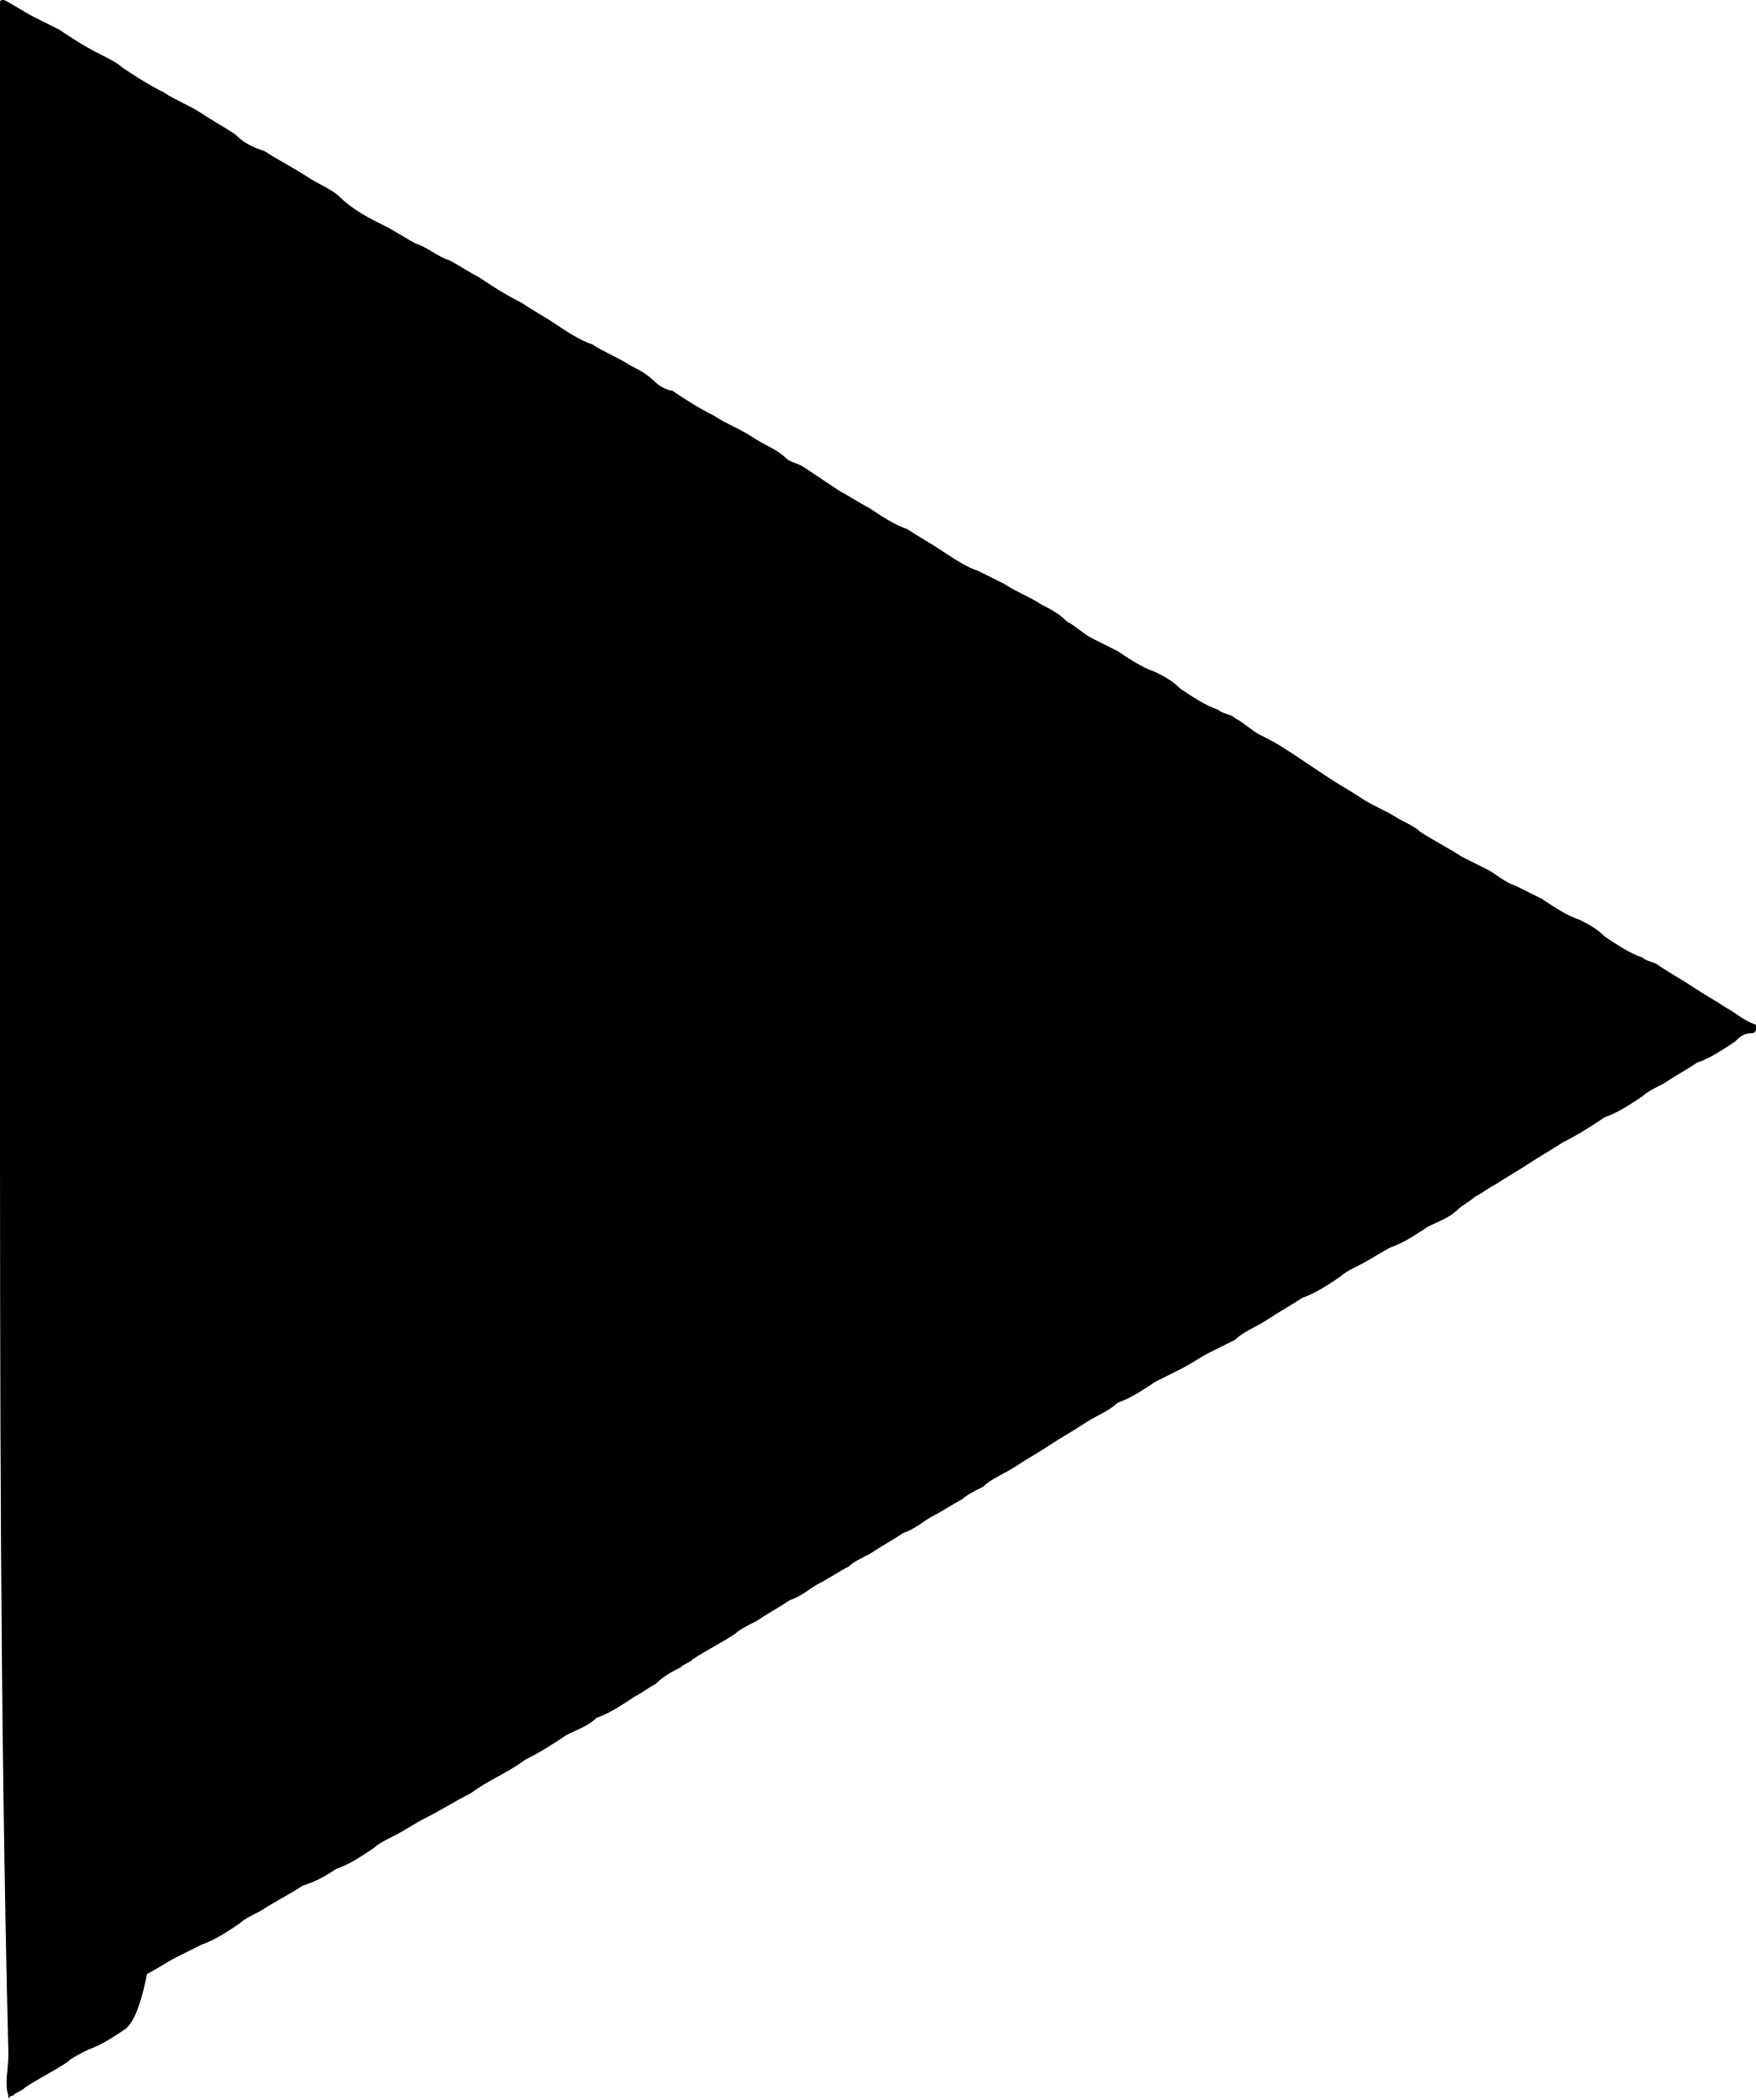
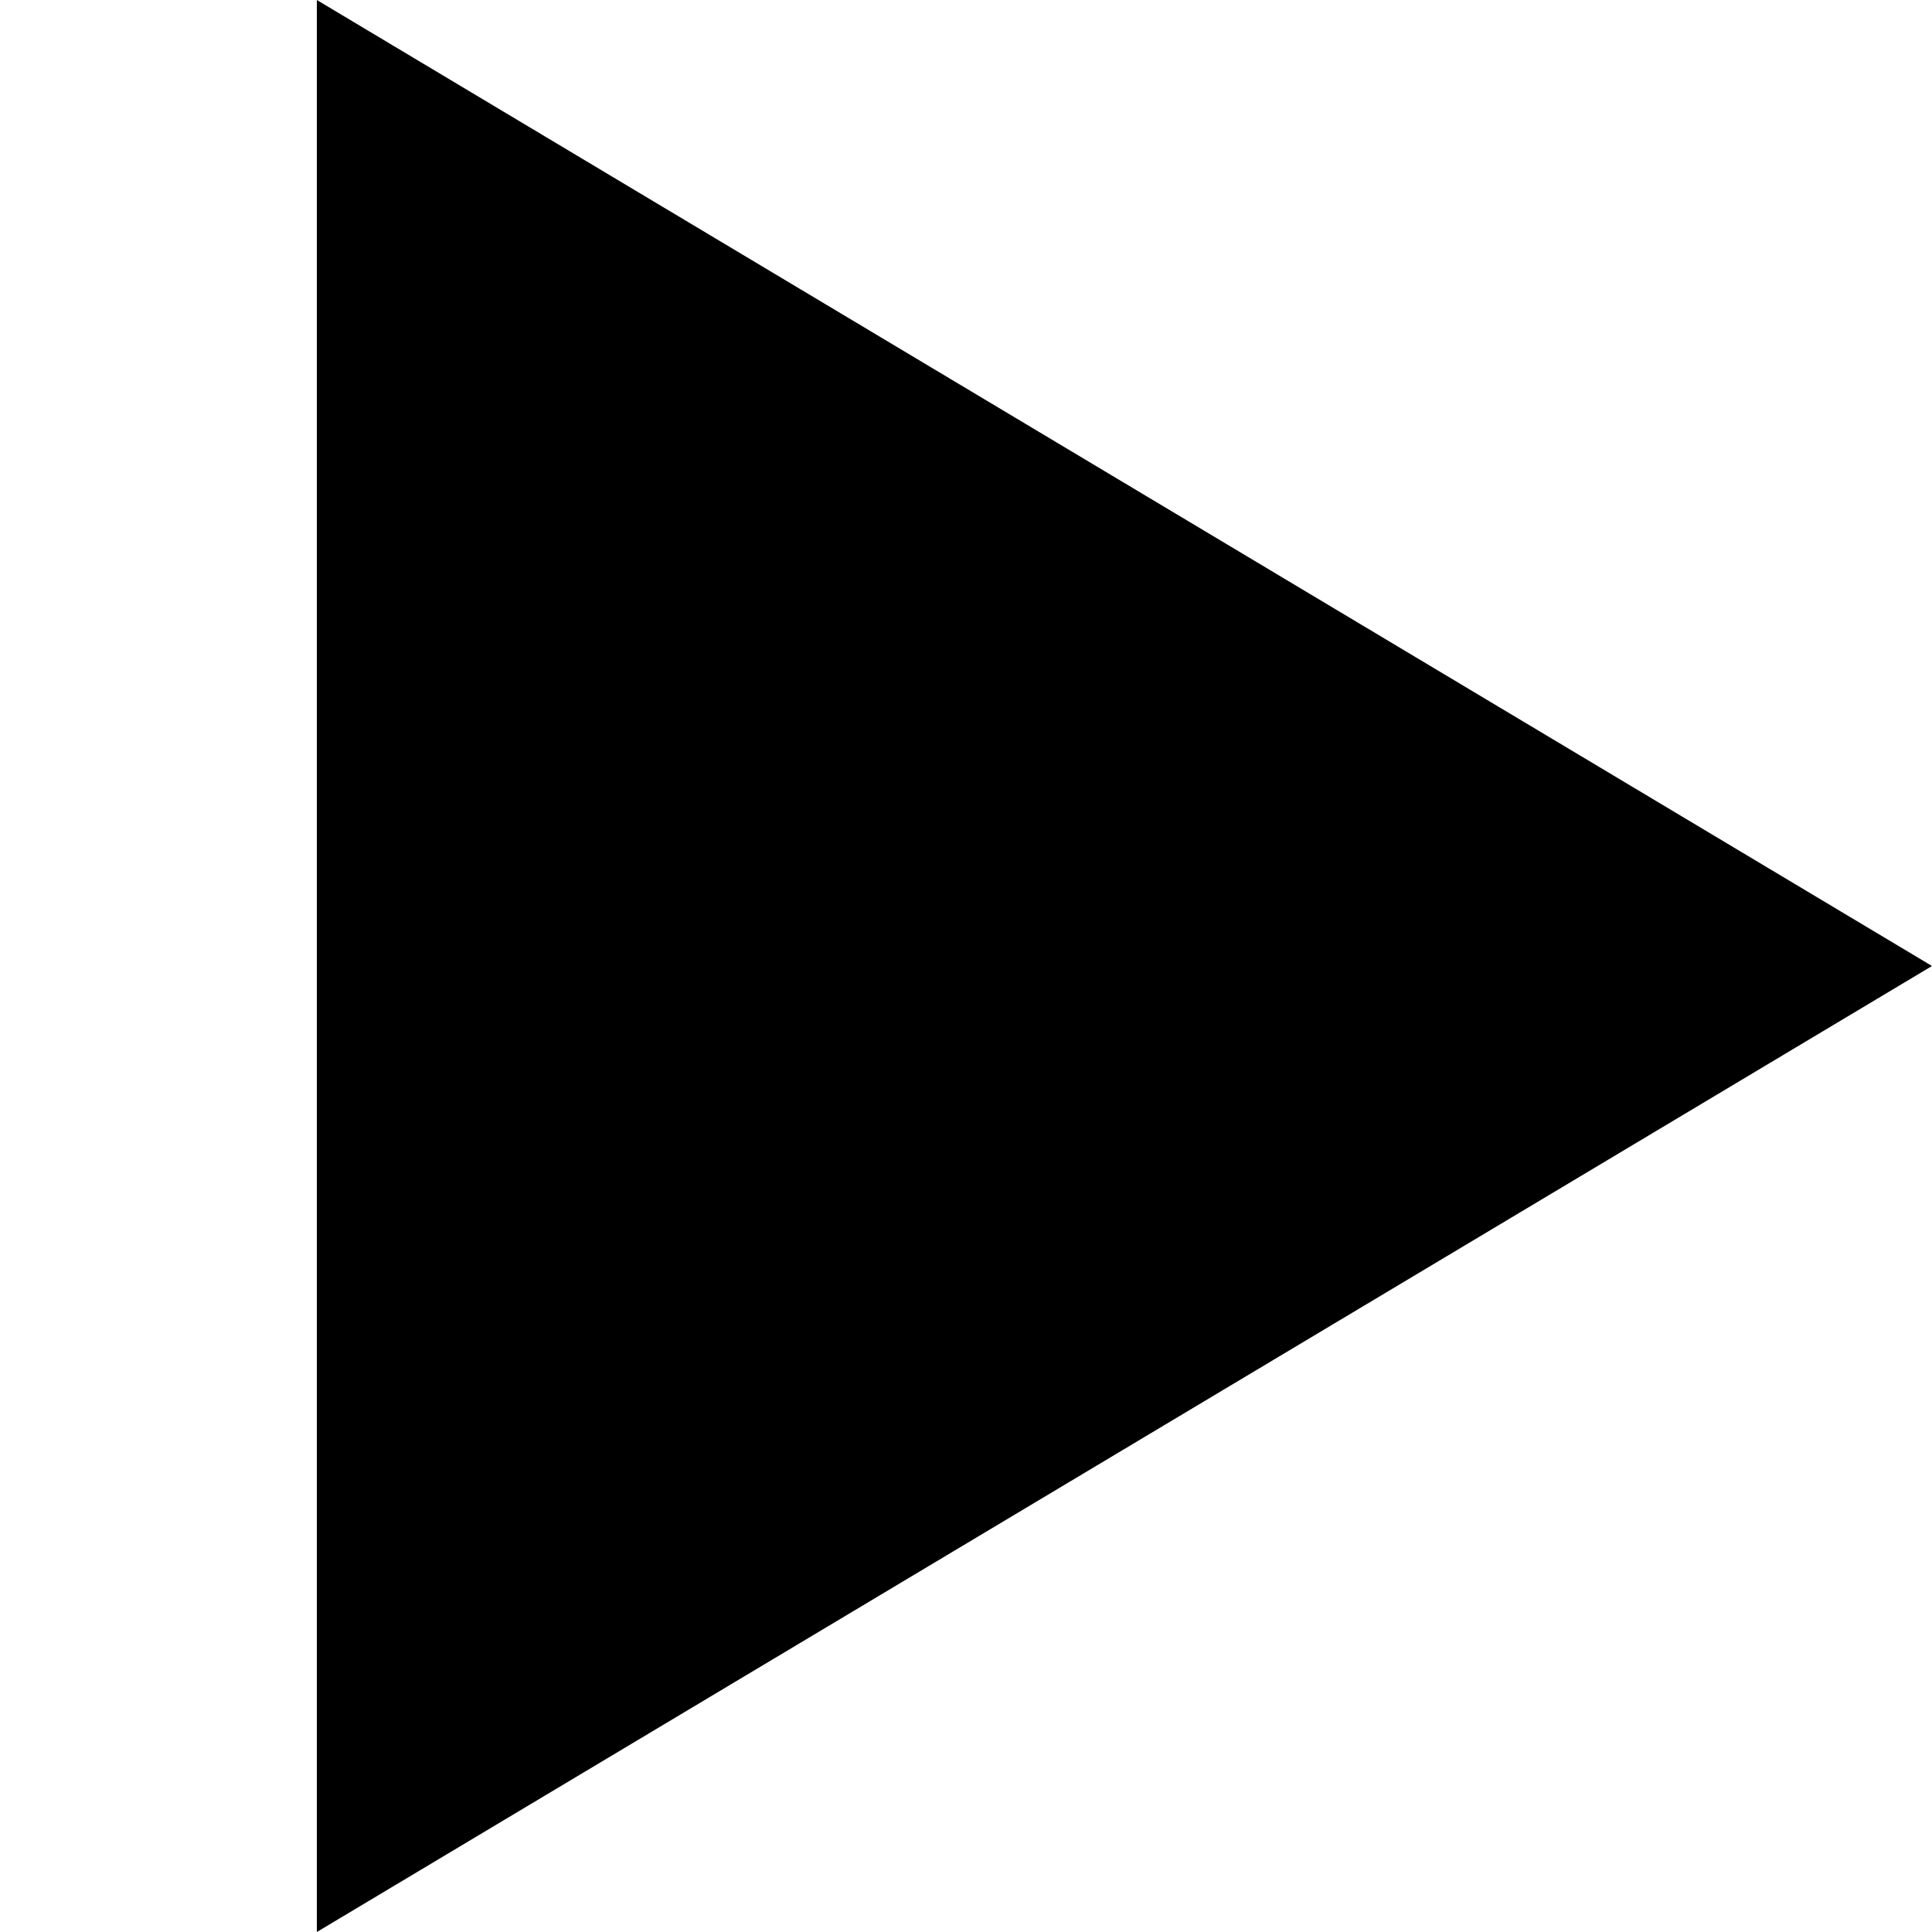
- <svg xmlns="http://www.w3.org/2000/svg" version="1.1" id="Layer_1" x="0px" y="0px" viewBox="0 0 41.8 50" style="enable-background:new 0 0 41.8 50;" xml:space="preserve">
-   <path d="M0,24.9C0,16.7,0,8.5,0,0.3c0-0.1,0-0.1,0-0.2C0,0,0,0,0.1,0c0.2,0.1,0.5,0.3,0.7,0.4c0.2,0.1,0.4,0.2,0.6,0.3  c0.3,0.2,0.6,0.4,1,0.6c0.2,0.1,0.4,0.2,0.5,0.3c0.3,0.2,0.6,0.4,1,0.6c0.3,0.2,0.6,0.3,0.9,0.5c0.3,0.2,0.5,0.3,0.8,0.5  C5.8,3.4,6,3.5,6.3,3.6c0.3,0.2,0.7,0.4,1,0.6c0.3,0.2,0.6,0.3,0.8,0.5C8.4,5,8.8,5.2,9.2,5.4c0.2,0.1,0.5,0.3,0.7,0.4  c0.3,0.1,0.5,0.3,0.8,0.4c0.2,0.1,0.5,0.3,0.7,0.4c0.3,0.2,0.6,0.4,1,0.6c0.3,0.2,0.5,0.3,0.8,0.5c0.3,0.2,0.6,0.4,0.9,0.5  c0.3,0.2,0.6,0.3,0.9,0.5c0.2,0.1,0.4,0.2,0.6,0.4c0.1,0.1,0.3,0.2,0.4,0.2c0.3,0.2,0.6,0.4,1,0.6c0.3,0.2,0.6,0.3,0.9,0.5  c0.3,0.2,0.6,0.3,0.8,0.5c0.1,0.1,0.2,0.1,0.4,0.2c0.3,0.2,0.6,0.4,0.9,0.6c0.2,0.1,0.5,0.3,0.7,0.4c0.3,0.2,0.6,0.4,0.9,0.5  c0.3,0.2,0.5,0.3,0.8,0.5c0.3,0.2,0.6,0.4,0.9,0.5c0.2,0.1,0.4,0.2,0.6,0.3c0.3,0.2,0.6,0.3,0.9,0.5c0.2,0.1,0.4,0.2,0.6,0.4  c0.2,0.1,0.4,0.3,0.6,0.4c0.2,0.1,0.4,0.2,0.6,0.3c0.3,0.2,0.6,0.4,0.9,0.5c0.2,0.1,0.4,0.2,0.6,0.4c0.3,0.2,0.6,0.4,0.9,0.5  c0.1,0.1,0.3,0.1,0.4,0.2c0.2,0.1,0.4,0.3,0.6,0.4c0.2,0.1,0.4,0.2,0.7,0.4c0.3,0.2,0.6,0.4,0.9,0.6c0.3,0.2,0.5,0.3,0.8,0.5  c0.3,0.2,0.6,0.3,0.9,0.5c0.2,0.1,0.4,0.2,0.5,0.3c0.3,0.2,0.7,0.4,1,0.6c0.2,0.1,0.4,0.2,0.6,0.3c0.2,0.1,0.4,0.3,0.7,0.4  c0.2,0.1,0.4,0.2,0.6,0.3c0.3,0.2,0.6,0.4,0.9,0.5c0.2,0.1,0.4,0.2,0.6,0.4c0.3,0.2,0.6,0.4,0.9,0.5c0.1,0.1,0.3,0.1,0.4,0.2  c0.3,0.2,0.5,0.3,0.8,0.5c0.3,0.2,0.5,0.3,0.8,0.5c0.2,0.1,0.4,0.3,0.7,0.4c0,0,0,0.1,0,0.1c0,0,0,0.1-0.1,0.1  c-0.2,0-0.3,0.1-0.4,0.2c-0.3,0.2-0.6,0.4-0.9,0.5c-0.3,0.2-0.5,0.3-0.8,0.5c-0.2,0.1-0.4,0.2-0.5,0.3c-0.3,0.2-0.6,0.4-0.9,0.5  c-0.3,0.2-0.6,0.4-1,0.6c-0.3,0.2-0.5,0.3-0.8,0.5c-0.3,0.2-0.5,0.3-0.8,0.5c-0.2,0.1-0.3,0.2-0.5,0.3c-0.1,0.1-0.3,0.2-0.4,0.3  c-0.2,0.2-0.5,0.3-0.7,0.4c-0.3,0.2-0.6,0.4-0.9,0.5c-0.2,0.1-0.5,0.3-0.7,0.4c-0.2,0.1-0.4,0.2-0.5,0.3c-0.3,0.2-0.6,0.4-0.9,0.5  c-0.3,0.2-0.5,0.3-0.8,0.5c-0.3,0.2-0.6,0.3-0.8,0.5c-0.2,0.1-0.4,0.2-0.6,0.3c-0.2,0.1-0.5,0.3-0.7,0.4c-0.2,0.1-0.4,0.2-0.6,0.3  c-0.3,0.2-0.6,0.4-0.9,0.5c-0.2,0.2-0.5,0.3-0.8,0.5c-0.3,0.2-0.5,0.3-0.8,0.5c-0.3,0.2-0.5,0.3-0.8,0.5c-0.3,0.2-0.6,0.3-0.8,0.5  c-0.2,0.1-0.4,0.2-0.5,0.3c-0.2,0.1-0.5,0.3-0.7,0.4c-0.2,0.1-0.4,0.3-0.7,0.4c-0.3,0.2-0.5,0.3-0.8,0.5c-0.2,0.1-0.4,0.2-0.5,0.3  c-0.2,0.1-0.5,0.3-0.7,0.4c-0.2,0.1-0.4,0.3-0.7,0.4c-0.3,0.2-0.5,0.3-0.8,0.5c-0.2,0.1-0.4,0.2-0.5,0.3c-0.3,0.2-0.7,0.4-1,0.6  c-0.1,0.1-0.2,0.1-0.3,0.2c-0.2,0.1-0.4,0.2-0.6,0.4c-0.2,0.1-0.3,0.2-0.5,0.3c-0.3,0.2-0.6,0.4-0.9,0.5c-0.2,0.2-0.5,0.3-0.7,0.4  c-0.3,0.2-0.6,0.4-1,0.6c-0.4,0.3-0.9,0.5-1.3,0.8c-0.4,0.2-0.7,0.4-1.1,0.6c-0.2,0.1-0.5,0.3-0.7,0.4c-0.2,0.1-0.4,0.2-0.5,0.3  c-0.3,0.2-0.6,0.4-0.9,0.5c-0.3,0.2-0.5,0.3-0.8,0.4c-0.3,0.2-0.7,0.4-1,0.6c-0.2,0.1-0.4,0.2-0.5,0.3c-0.3,0.2-0.6,0.4-0.9,0.5  c-0.2,0.1-0.4,0.2-0.6,0.3c-0.2,0.1-0.5,0.3-0.7,0.4C3.3,48,3.1,48.2,3,48.3c-0.3,0.2-0.6,0.4-0.9,0.5c-0.2,0.1-0.4,0.2-0.5,0.3  c-0.3,0.2-0.7,0.4-1,0.6c-0.1,0.1-0.2,0.1-0.3,0.2c0,0-0.1,0-0.1,0.1c0,0,0-0.1,0-0.1c-0.1-0.3,0-0.6,0-1C0,40.9,0,32.9,0,24.9z" />
+ <svg xmlns="http://www.w3.org/2000/svg" version="1.1" id="Layer_1" x="0px" y="0px" viewBox="0 0 50 50" style="enable-background:new 0 0 50 50;" xml:space="preserve">
+   <polygon points="50,25 8.2,50 8.2,0 " />
</svg>
